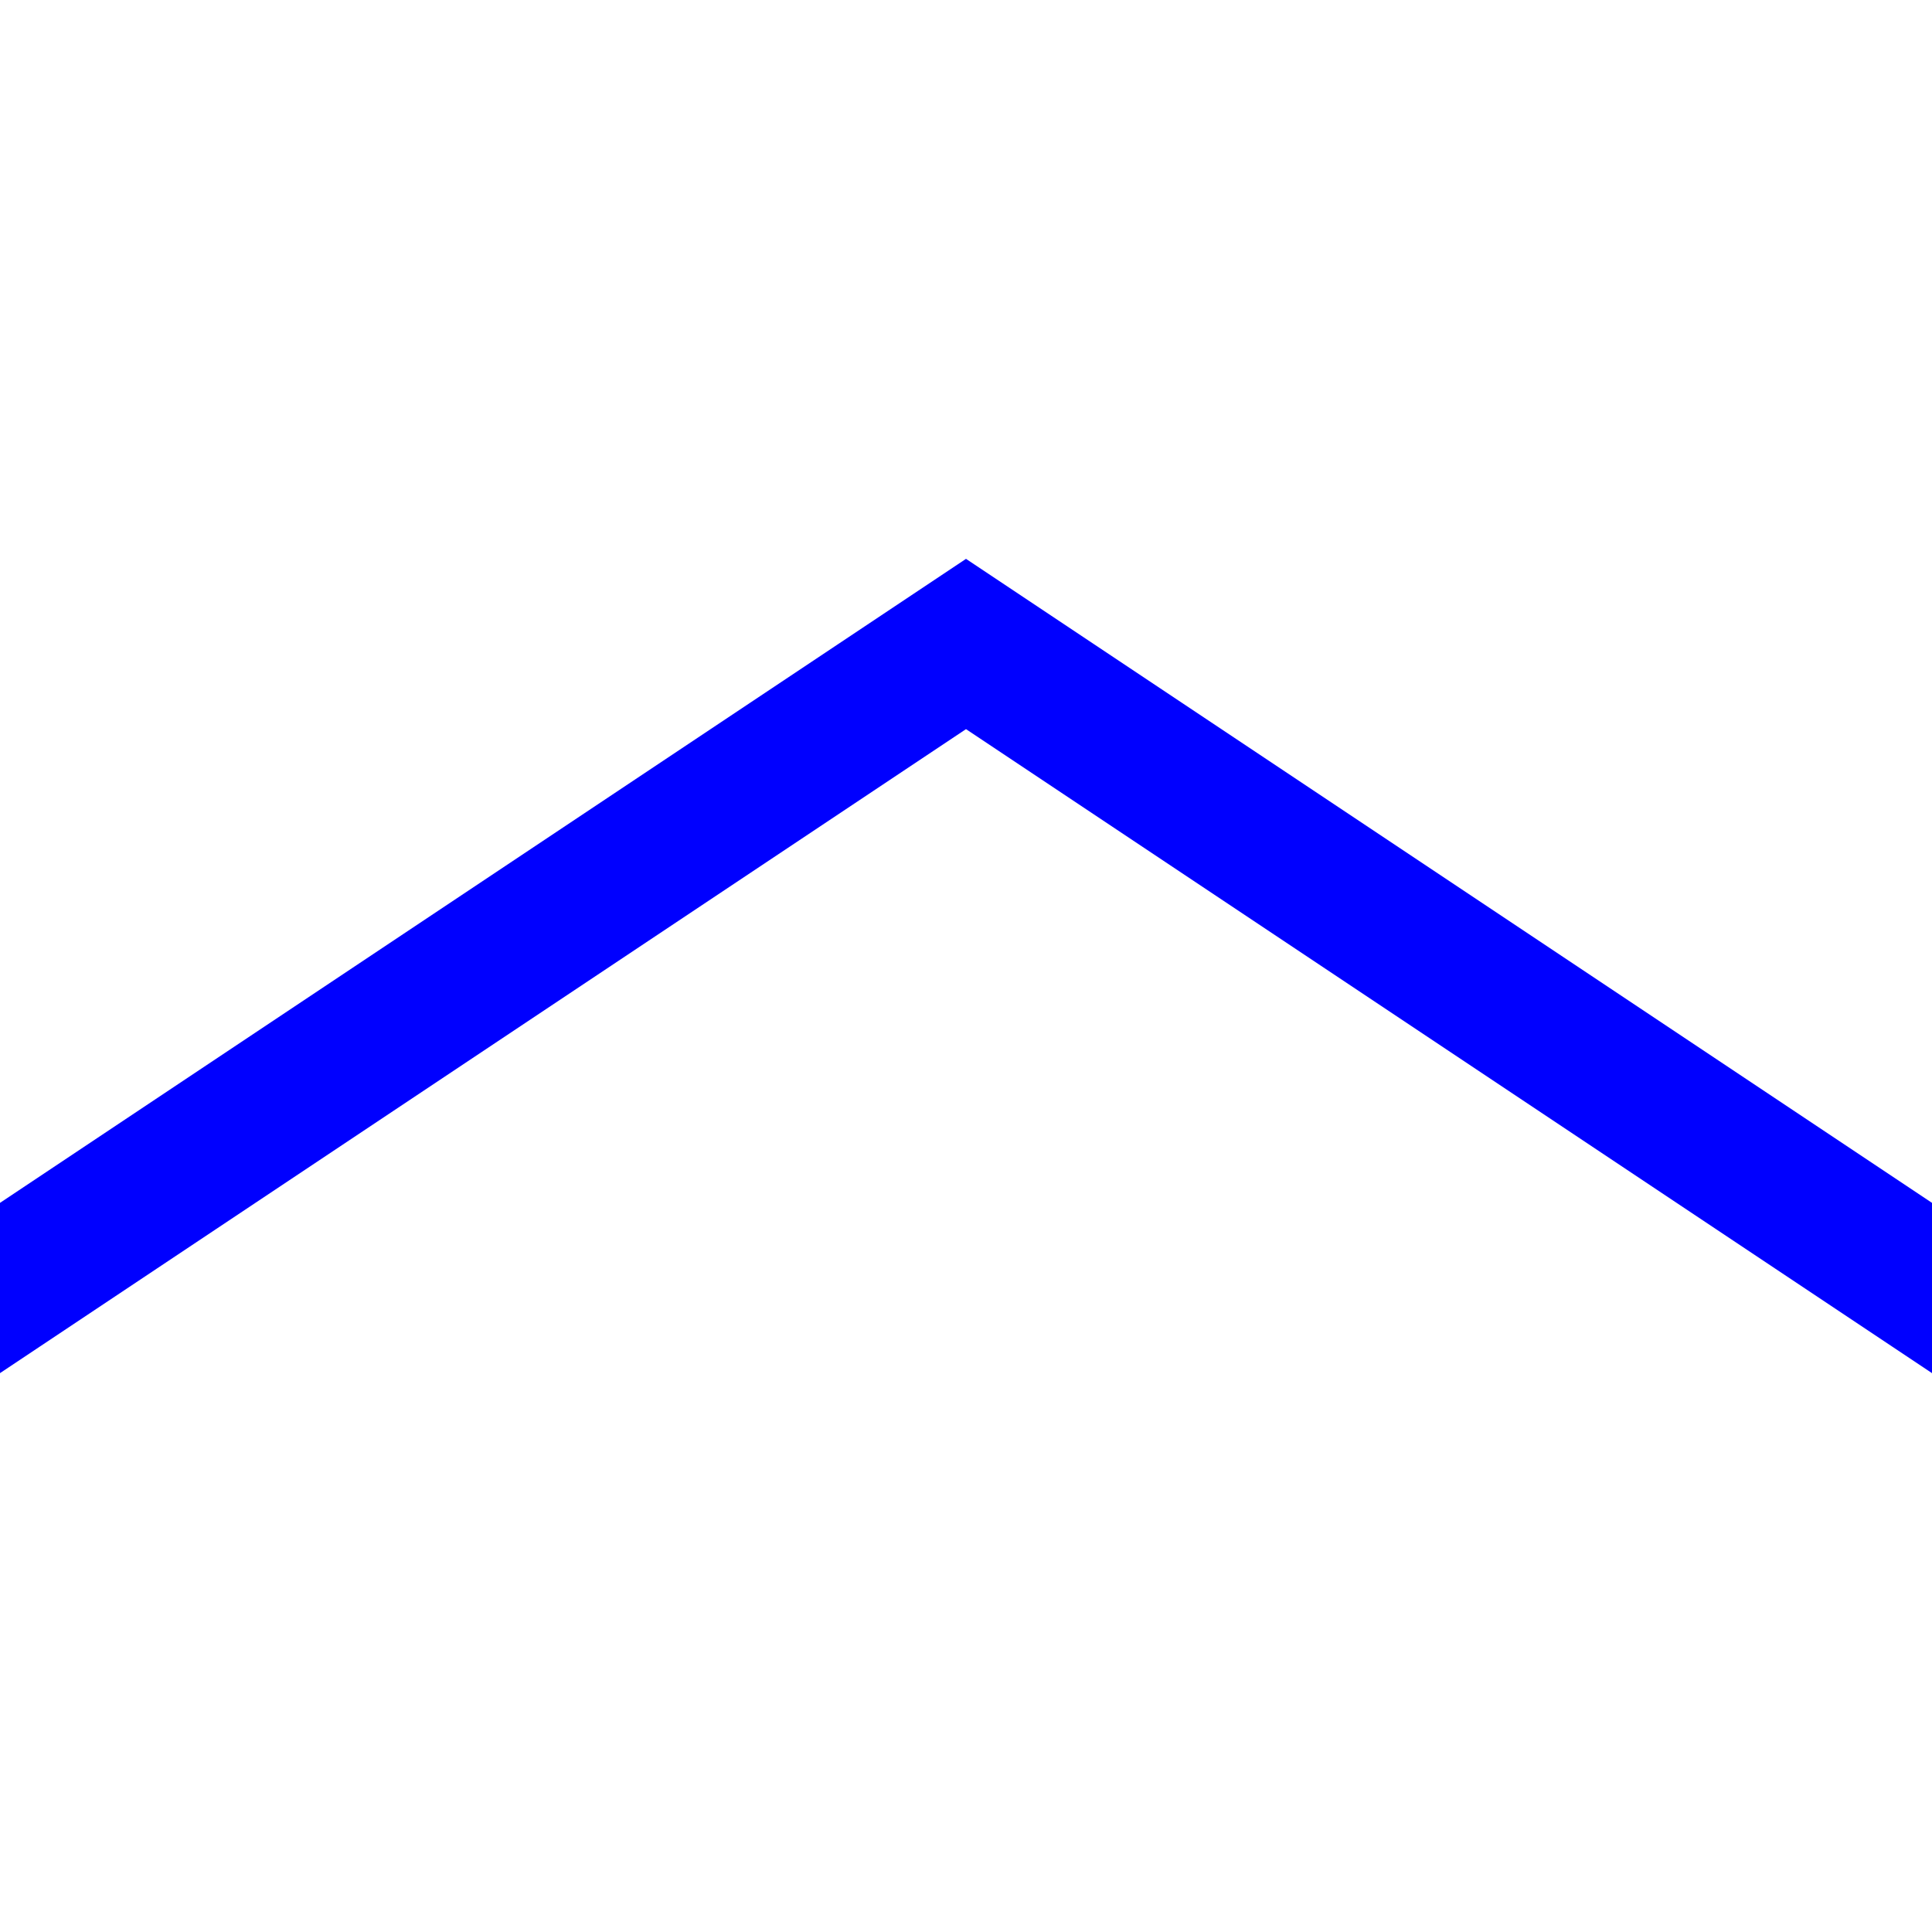
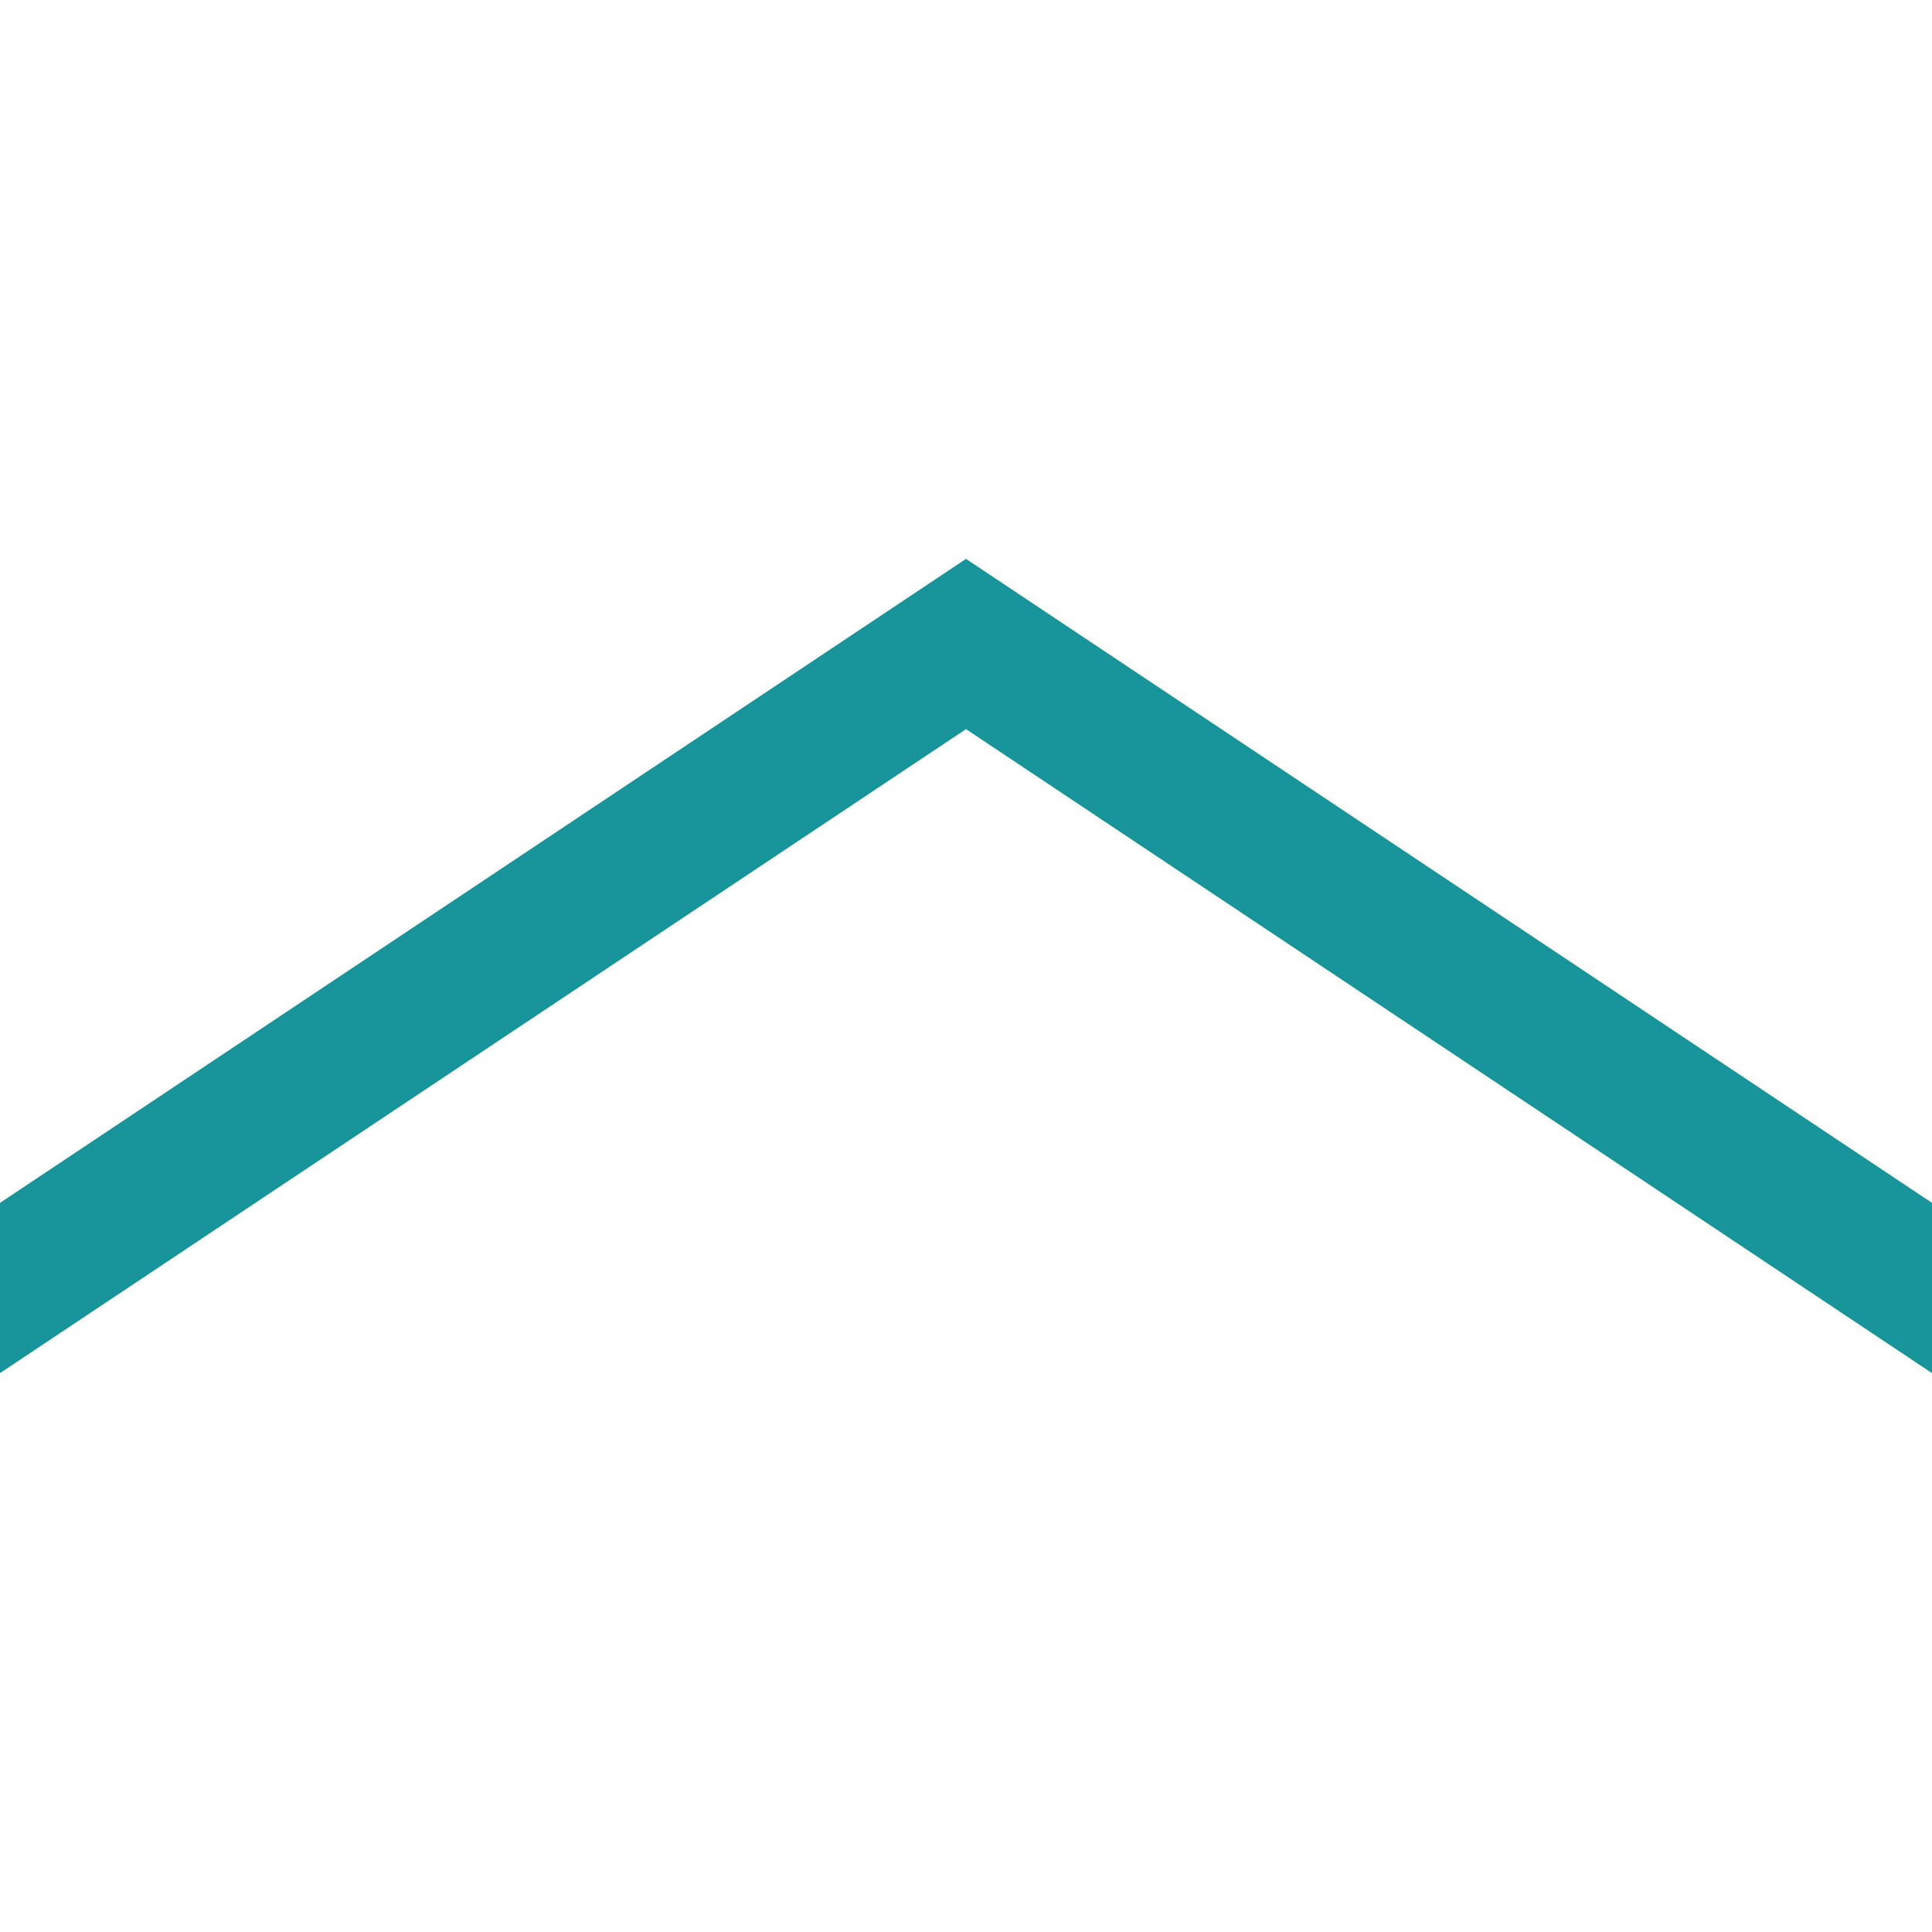
<svg xmlns="http://www.w3.org/2000/svg" width="15" height="15" id="svg3243" version="1.1">
  <defs id="defs3245">
    </defs>
  <g id="layer1" transform="translate(0,-1037.362)">
-     <path style="fill:none;stroke:#0000ff;stroke-width:1.1;stroke-linecap:square;stroke-linejoin:miter;stroke-opacity:1;stroke-miterlimit:4;stroke-dasharray:none" d="m 0,1047.362 7.5,-5 7.5,5" id="path2989" />
+     <path style="fill:none;stroke:#18959b;stroke-width:1.1;stroke-linecap:square;stroke-linejoin:miter;stroke-opacity:1;stroke-miterlimit:4;stroke-dasharray:none" d="m 0,1047.362 7.5,-5 7.5,5" id="path2989" />
  </g>
</svg>
